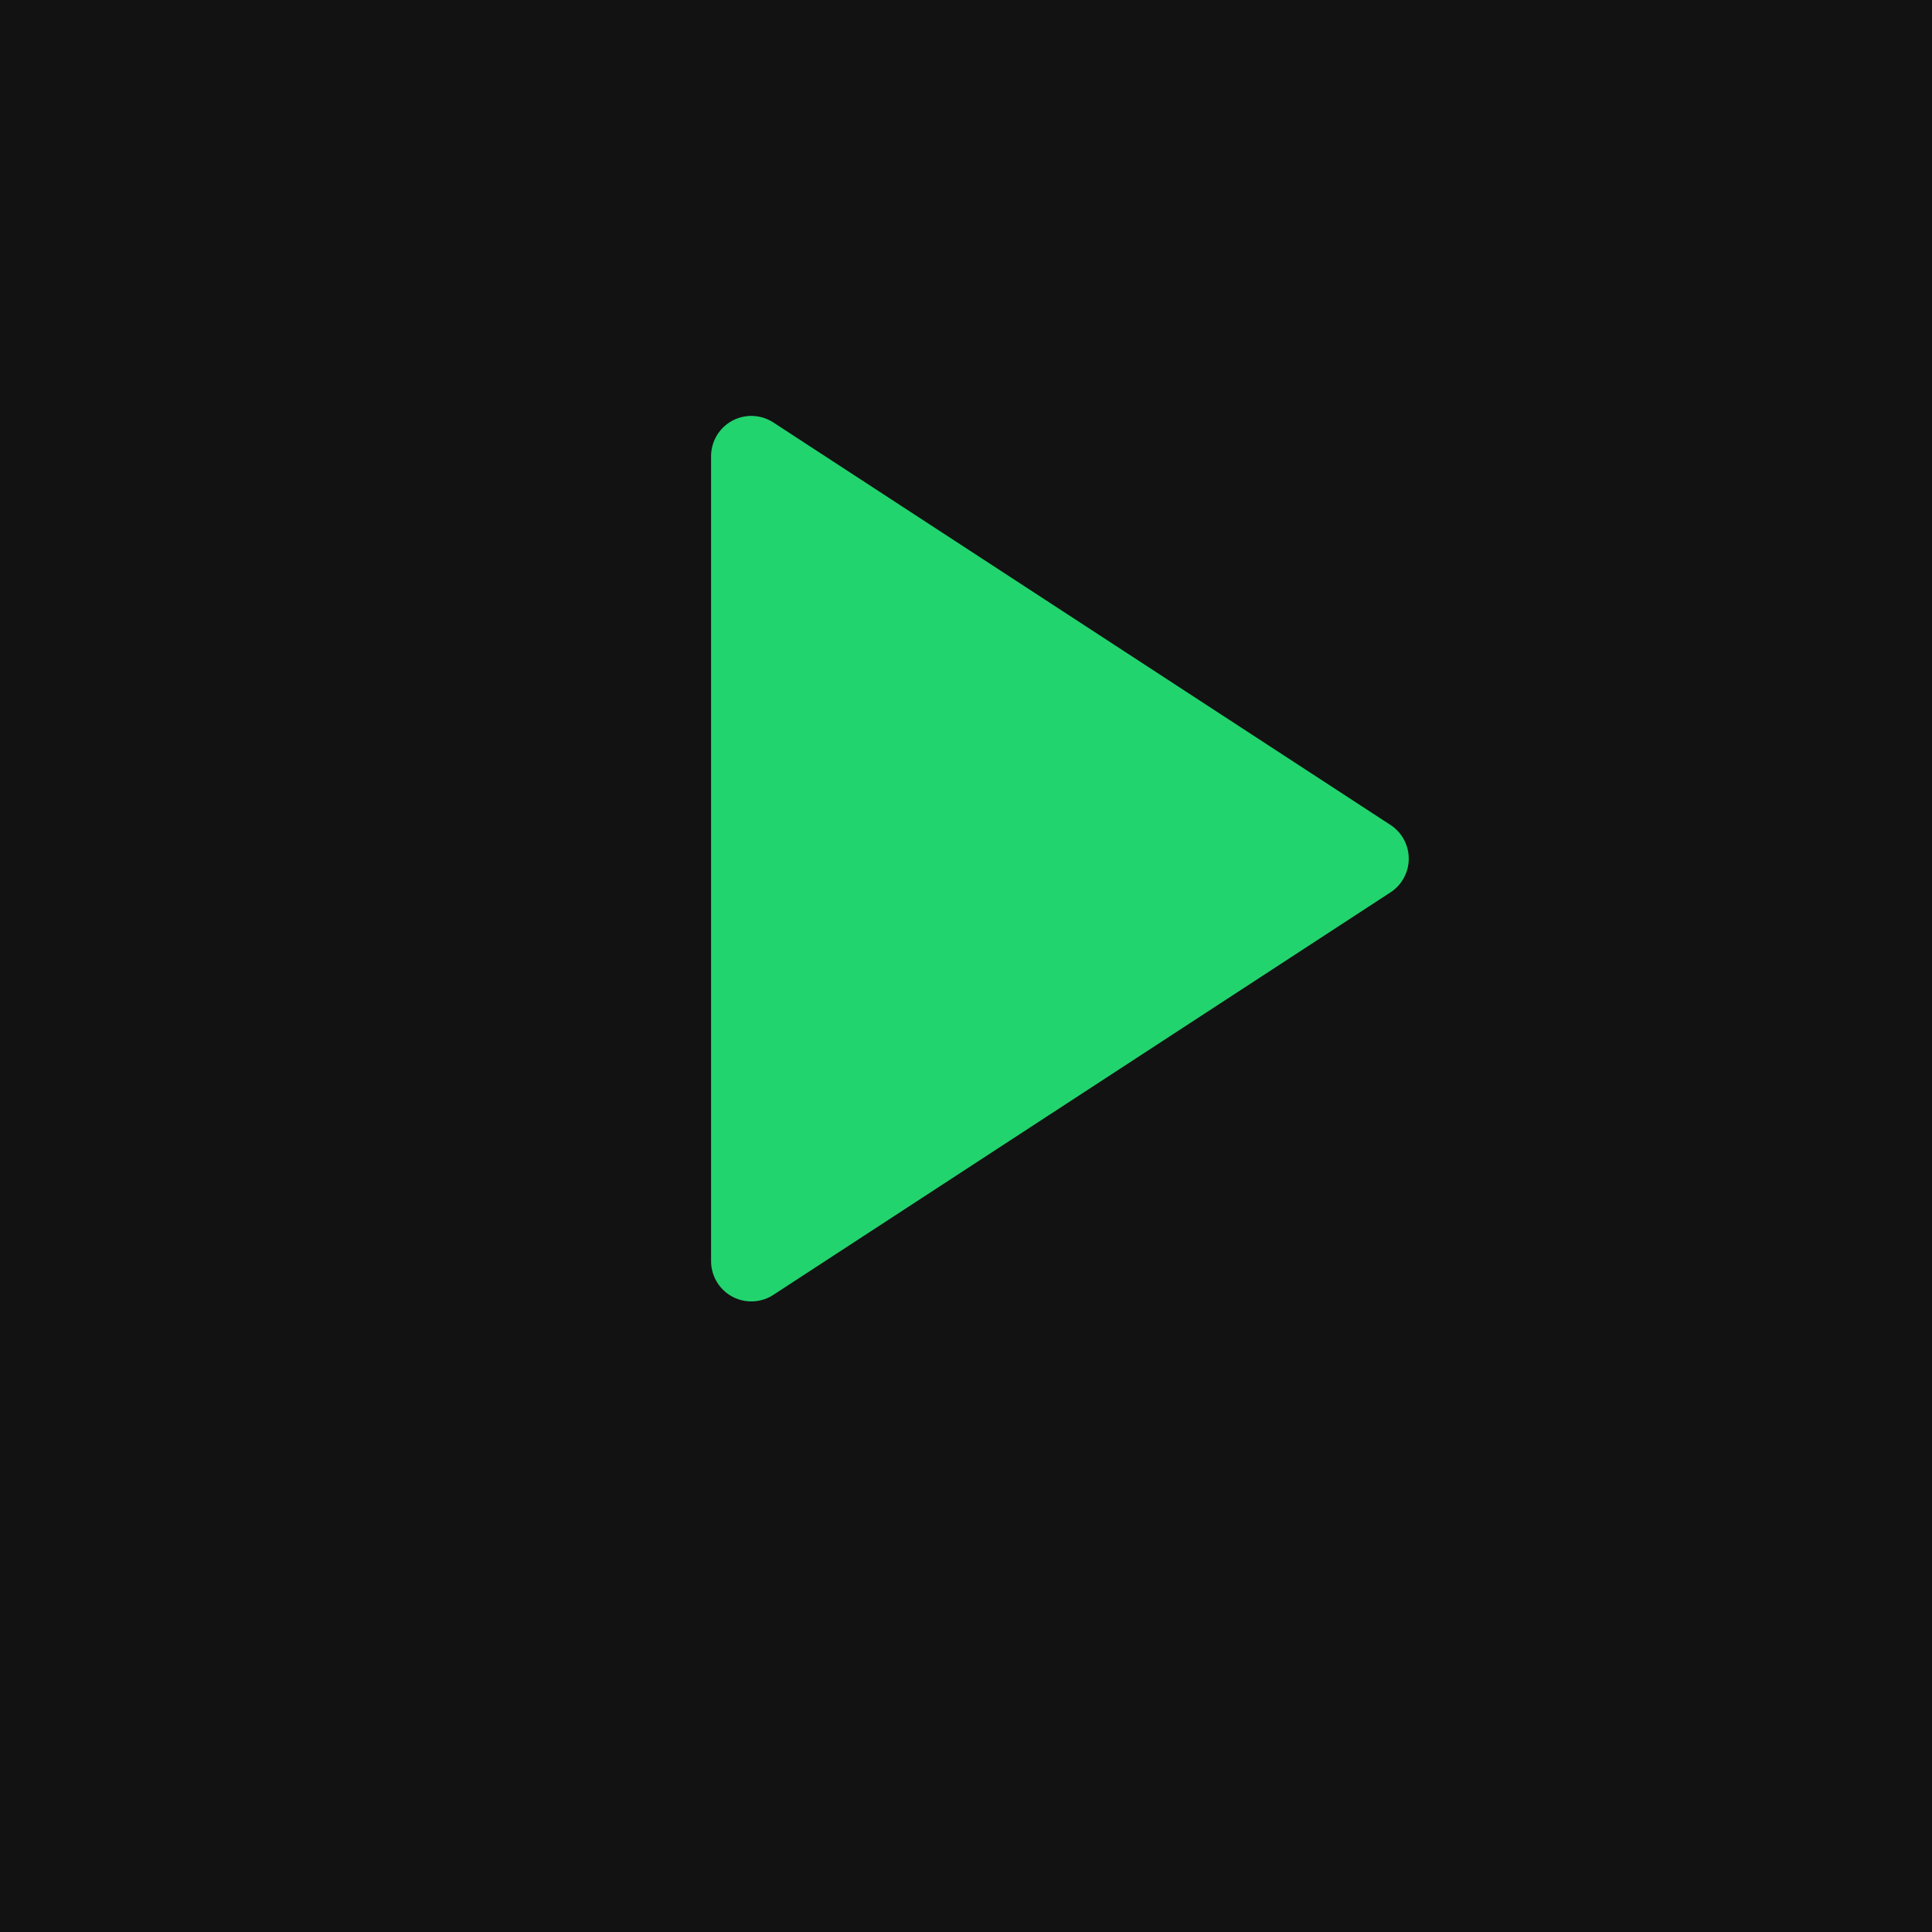
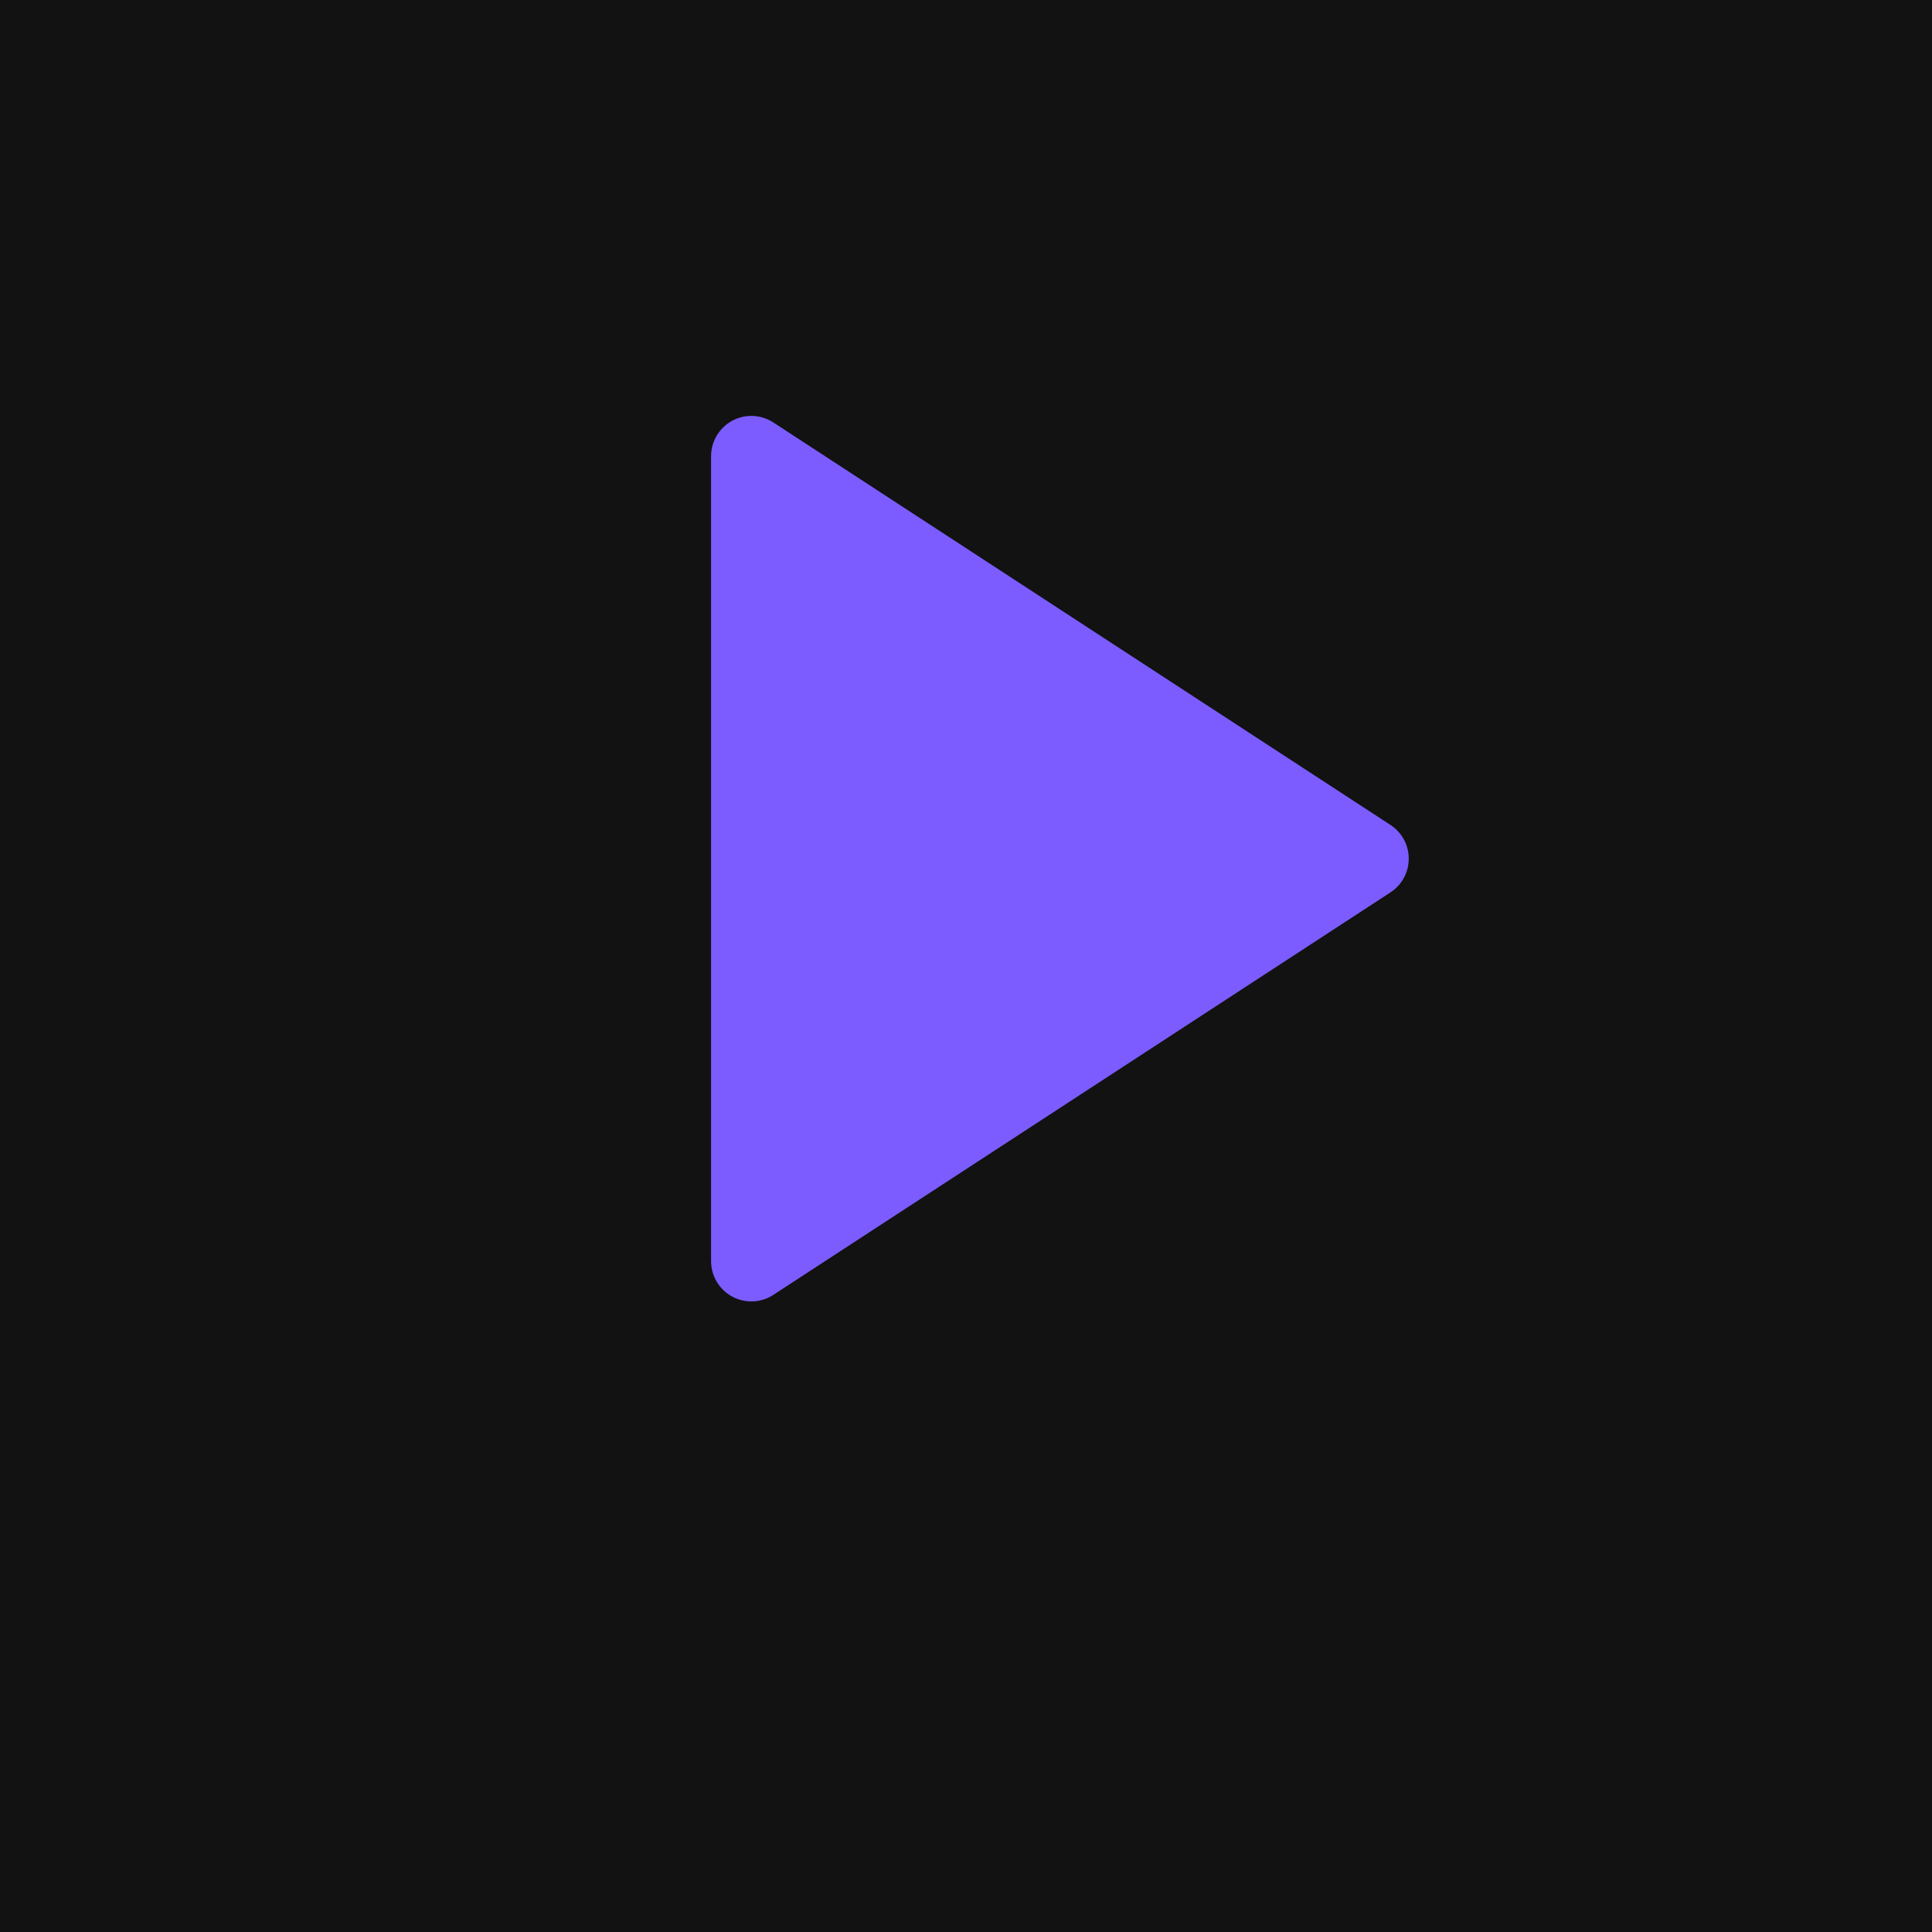
<svg xmlns="http://www.w3.org/2000/svg" width="72" height="72" viewBox="0 0 144 144">
  <rect width="144" height="144" fill="#121212" />
-   <path d="M56 34l46 30-46 30z" fill="#22D46E" stroke="#22D46E" stroke-width="6" stroke-linejoin="round" />
+   <path d="M56 34l46 30-46 30z" fill="#7C5CFF" stroke="#7C5CFF" stroke-width="6" stroke-linejoin="round" />
</svg>
